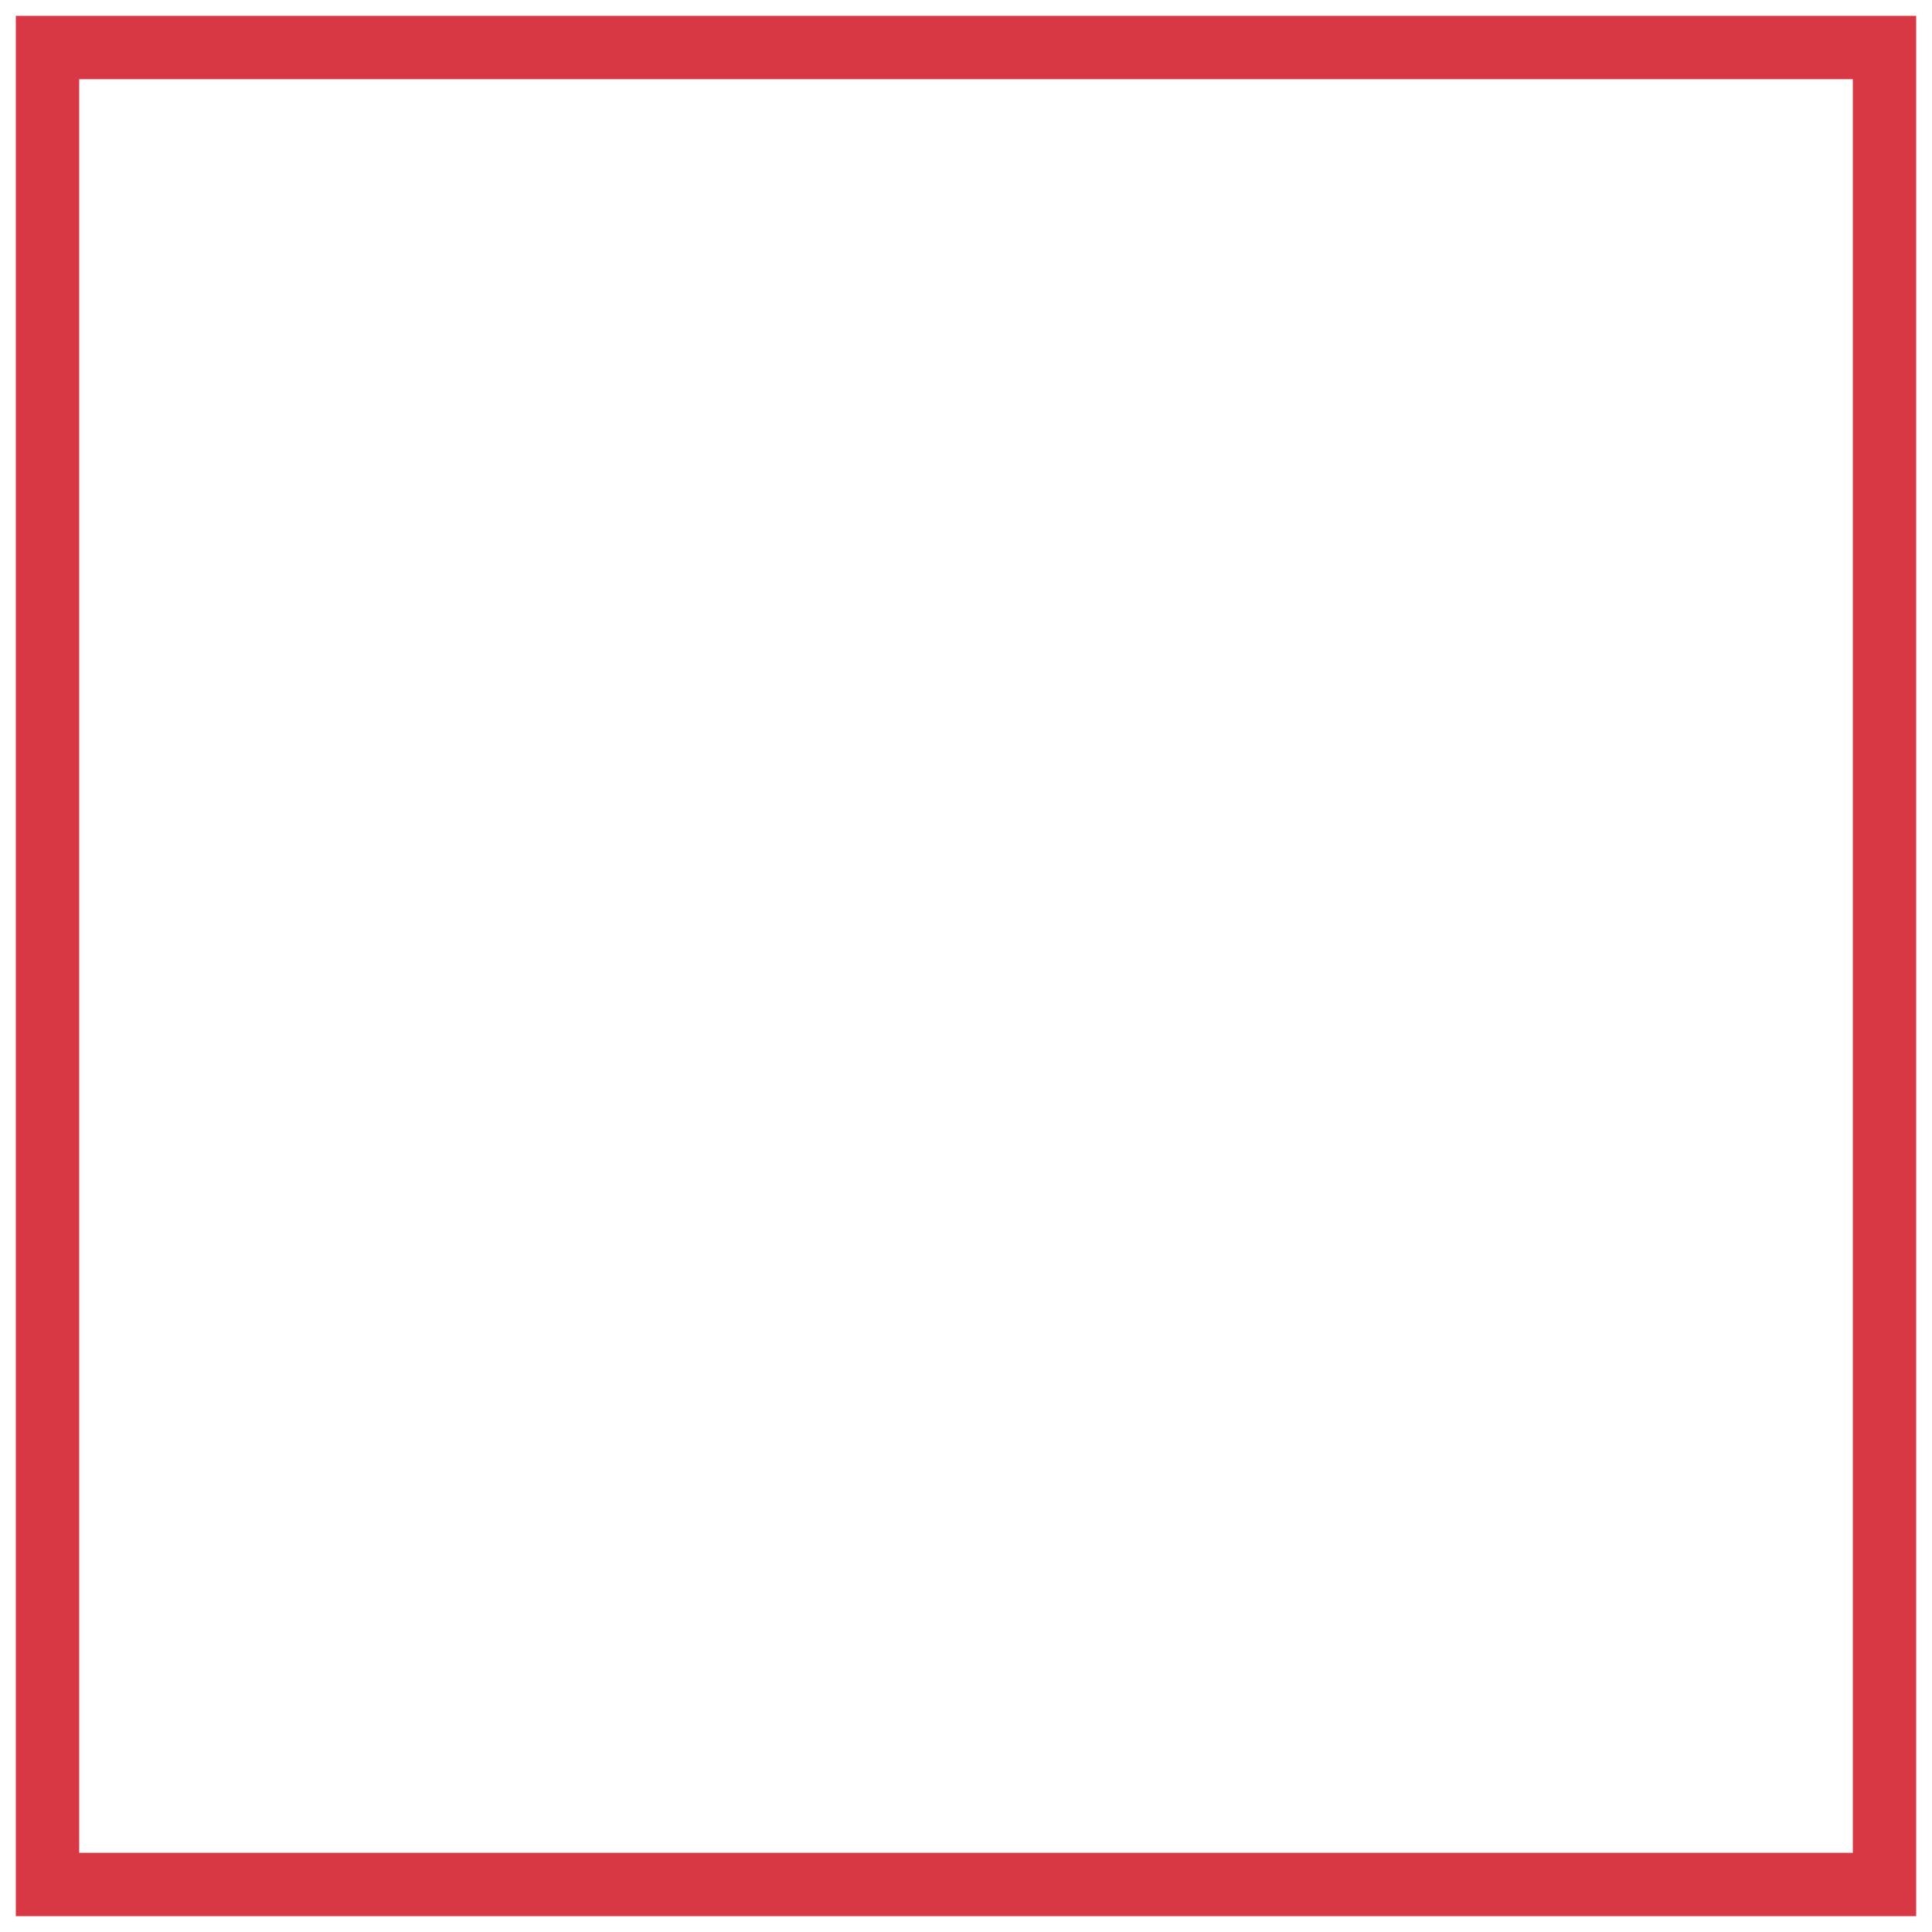
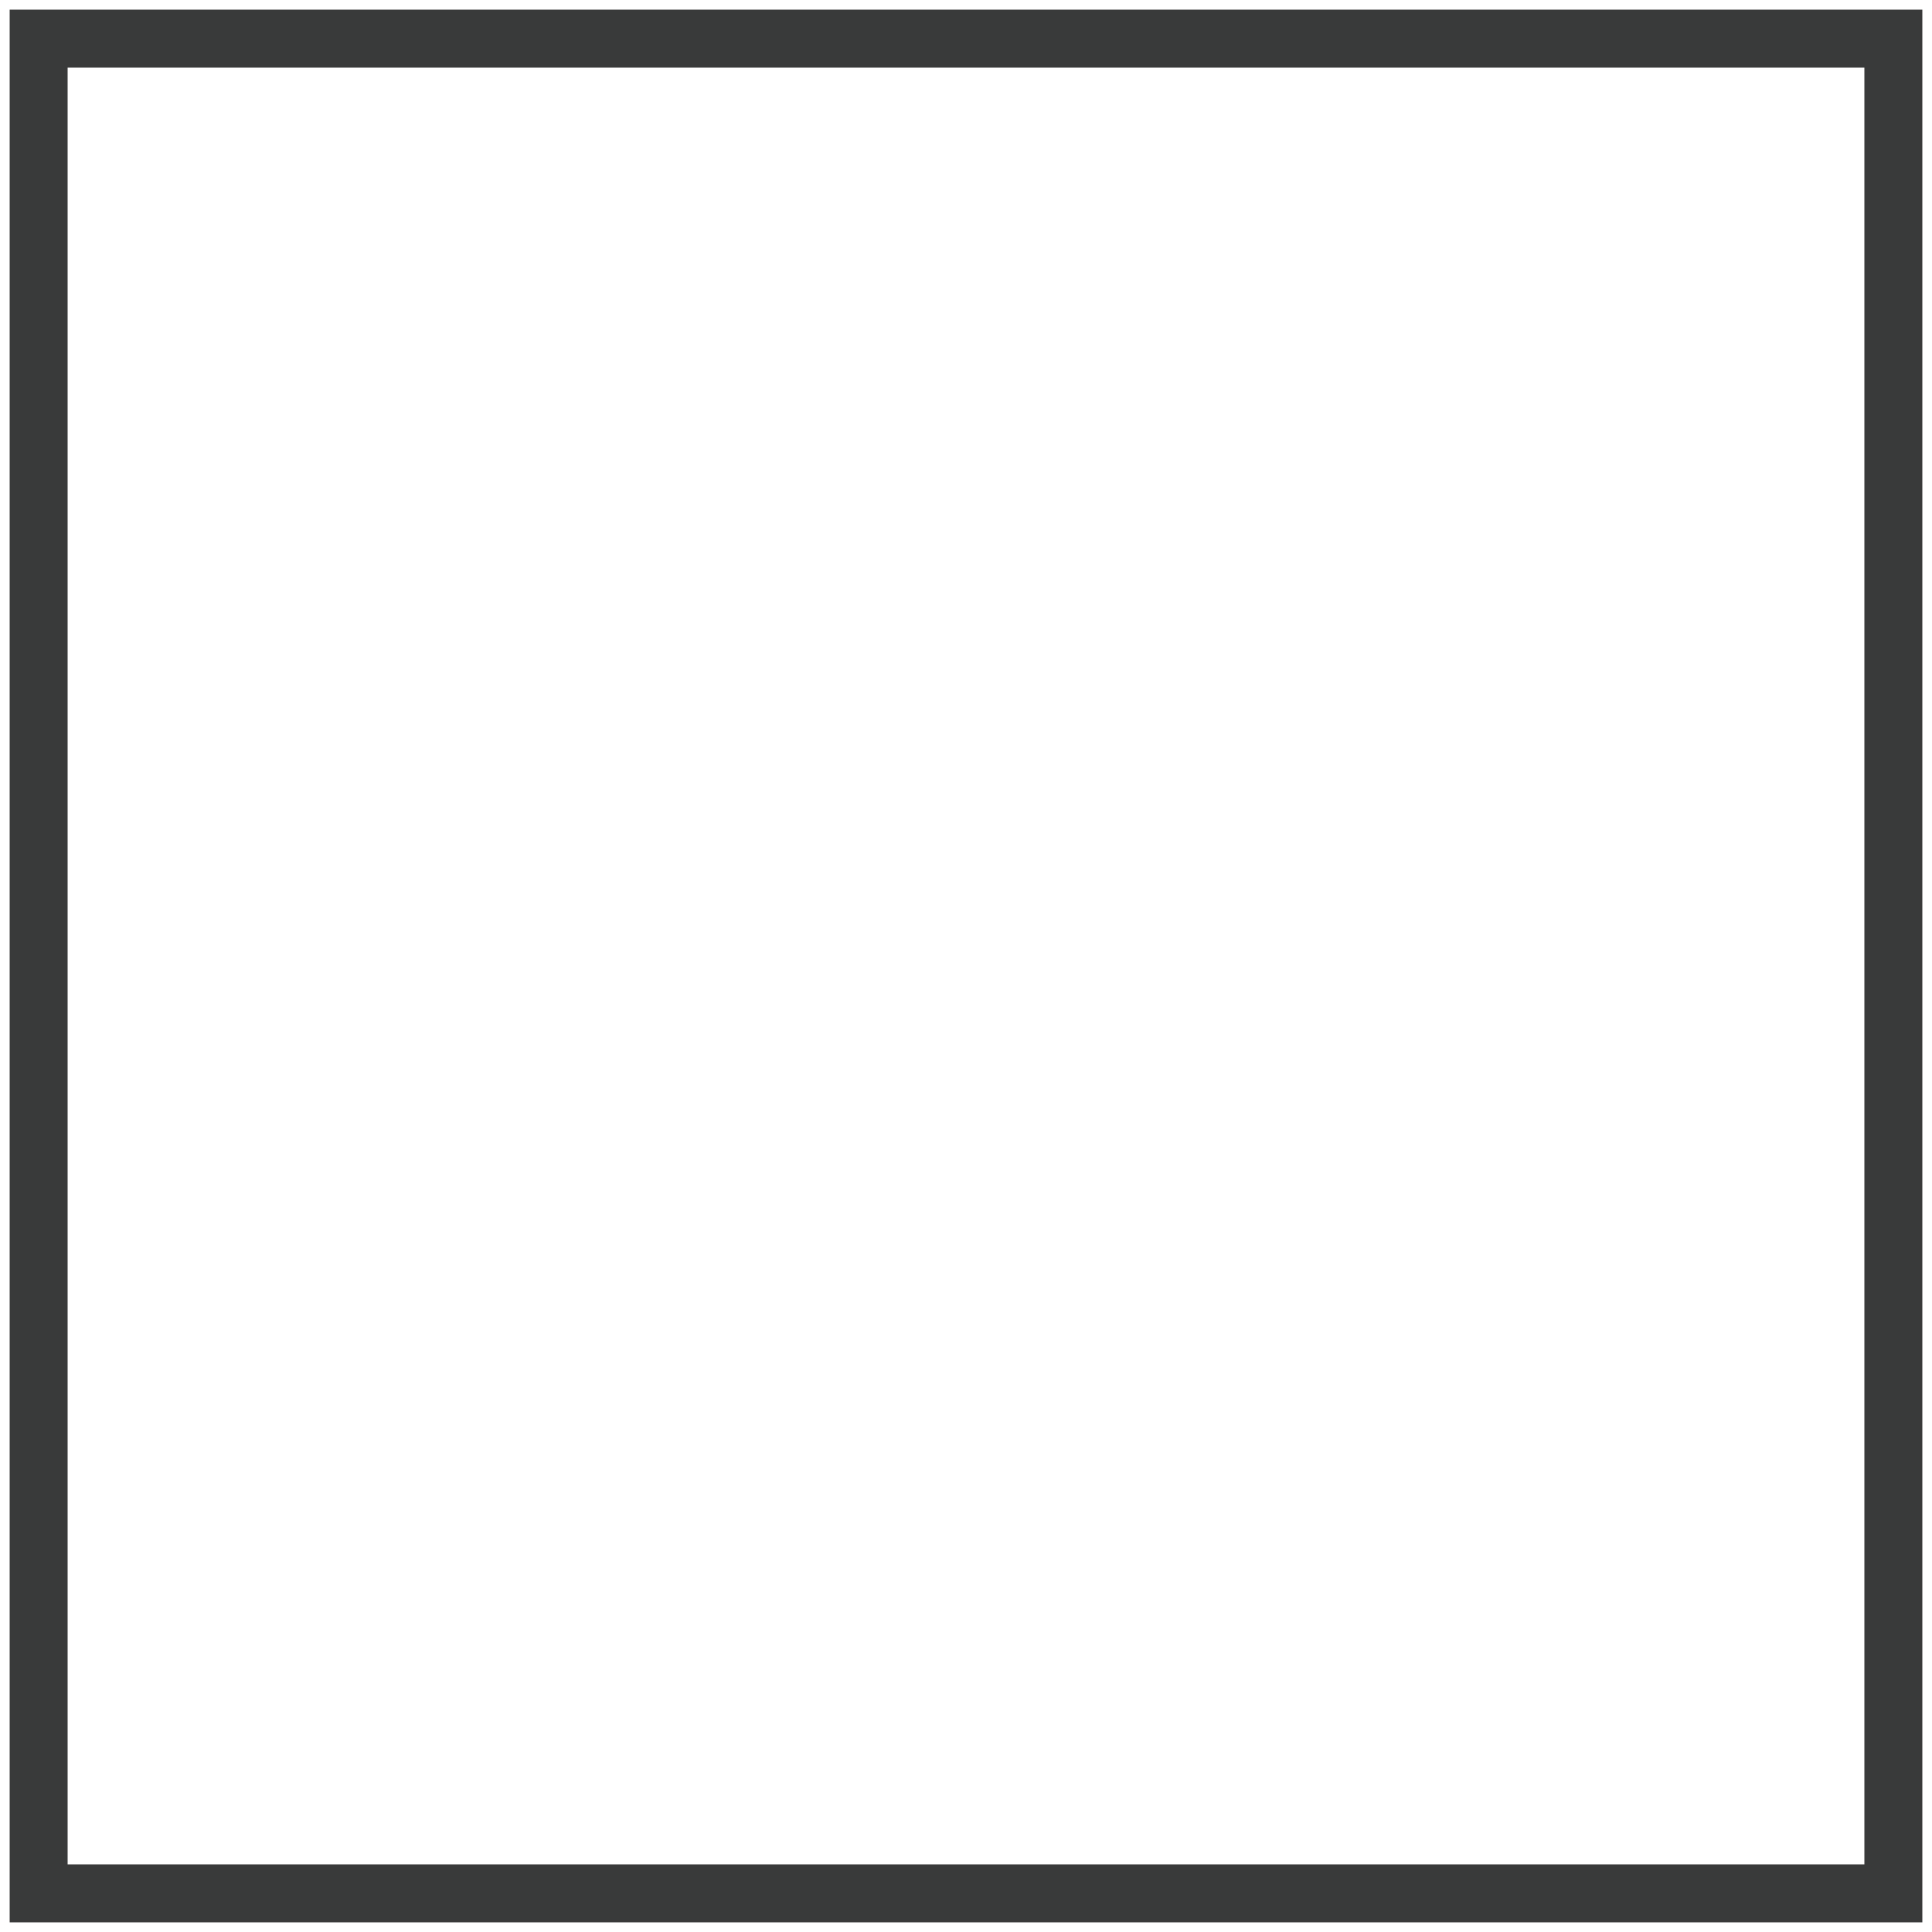
- <svg xmlns="http://www.w3.org/2000/svg" enable-background="new 0 0 305 305" version="1.1" viewBox="0 0 305 305" xml:space="preserve">
+ <svg xmlns="http://www.w3.org/2000/svg" version="1.1" id="Warstwa_1" x="0px" y="0px" viewBox="0 0 100 100" style="enable-background:new 0 0 100 100;" xml:space="preserve">
  <style type="text/css">
- 	.st0{fill:none;stroke:#D73744;stroke-width:4;stroke-miterlimit:10;}
- 	.st1{fill:#D83744;}
+ 	.st0{fill:none;stroke:#393A3A;stroke-width:3;stroke-miterlimit:10;}
</style>
-   <rect class="st0" x="319.8" y="115.4" width="296" height="149.6" />
-   <path class="st1" d="m292.5 2.5h-290v300h300v-300h-10zm-280 290v-280h280v280h-280z" />
+   <rect x="2" y="2" class="st0" width="96" height="96" />
</svg>
